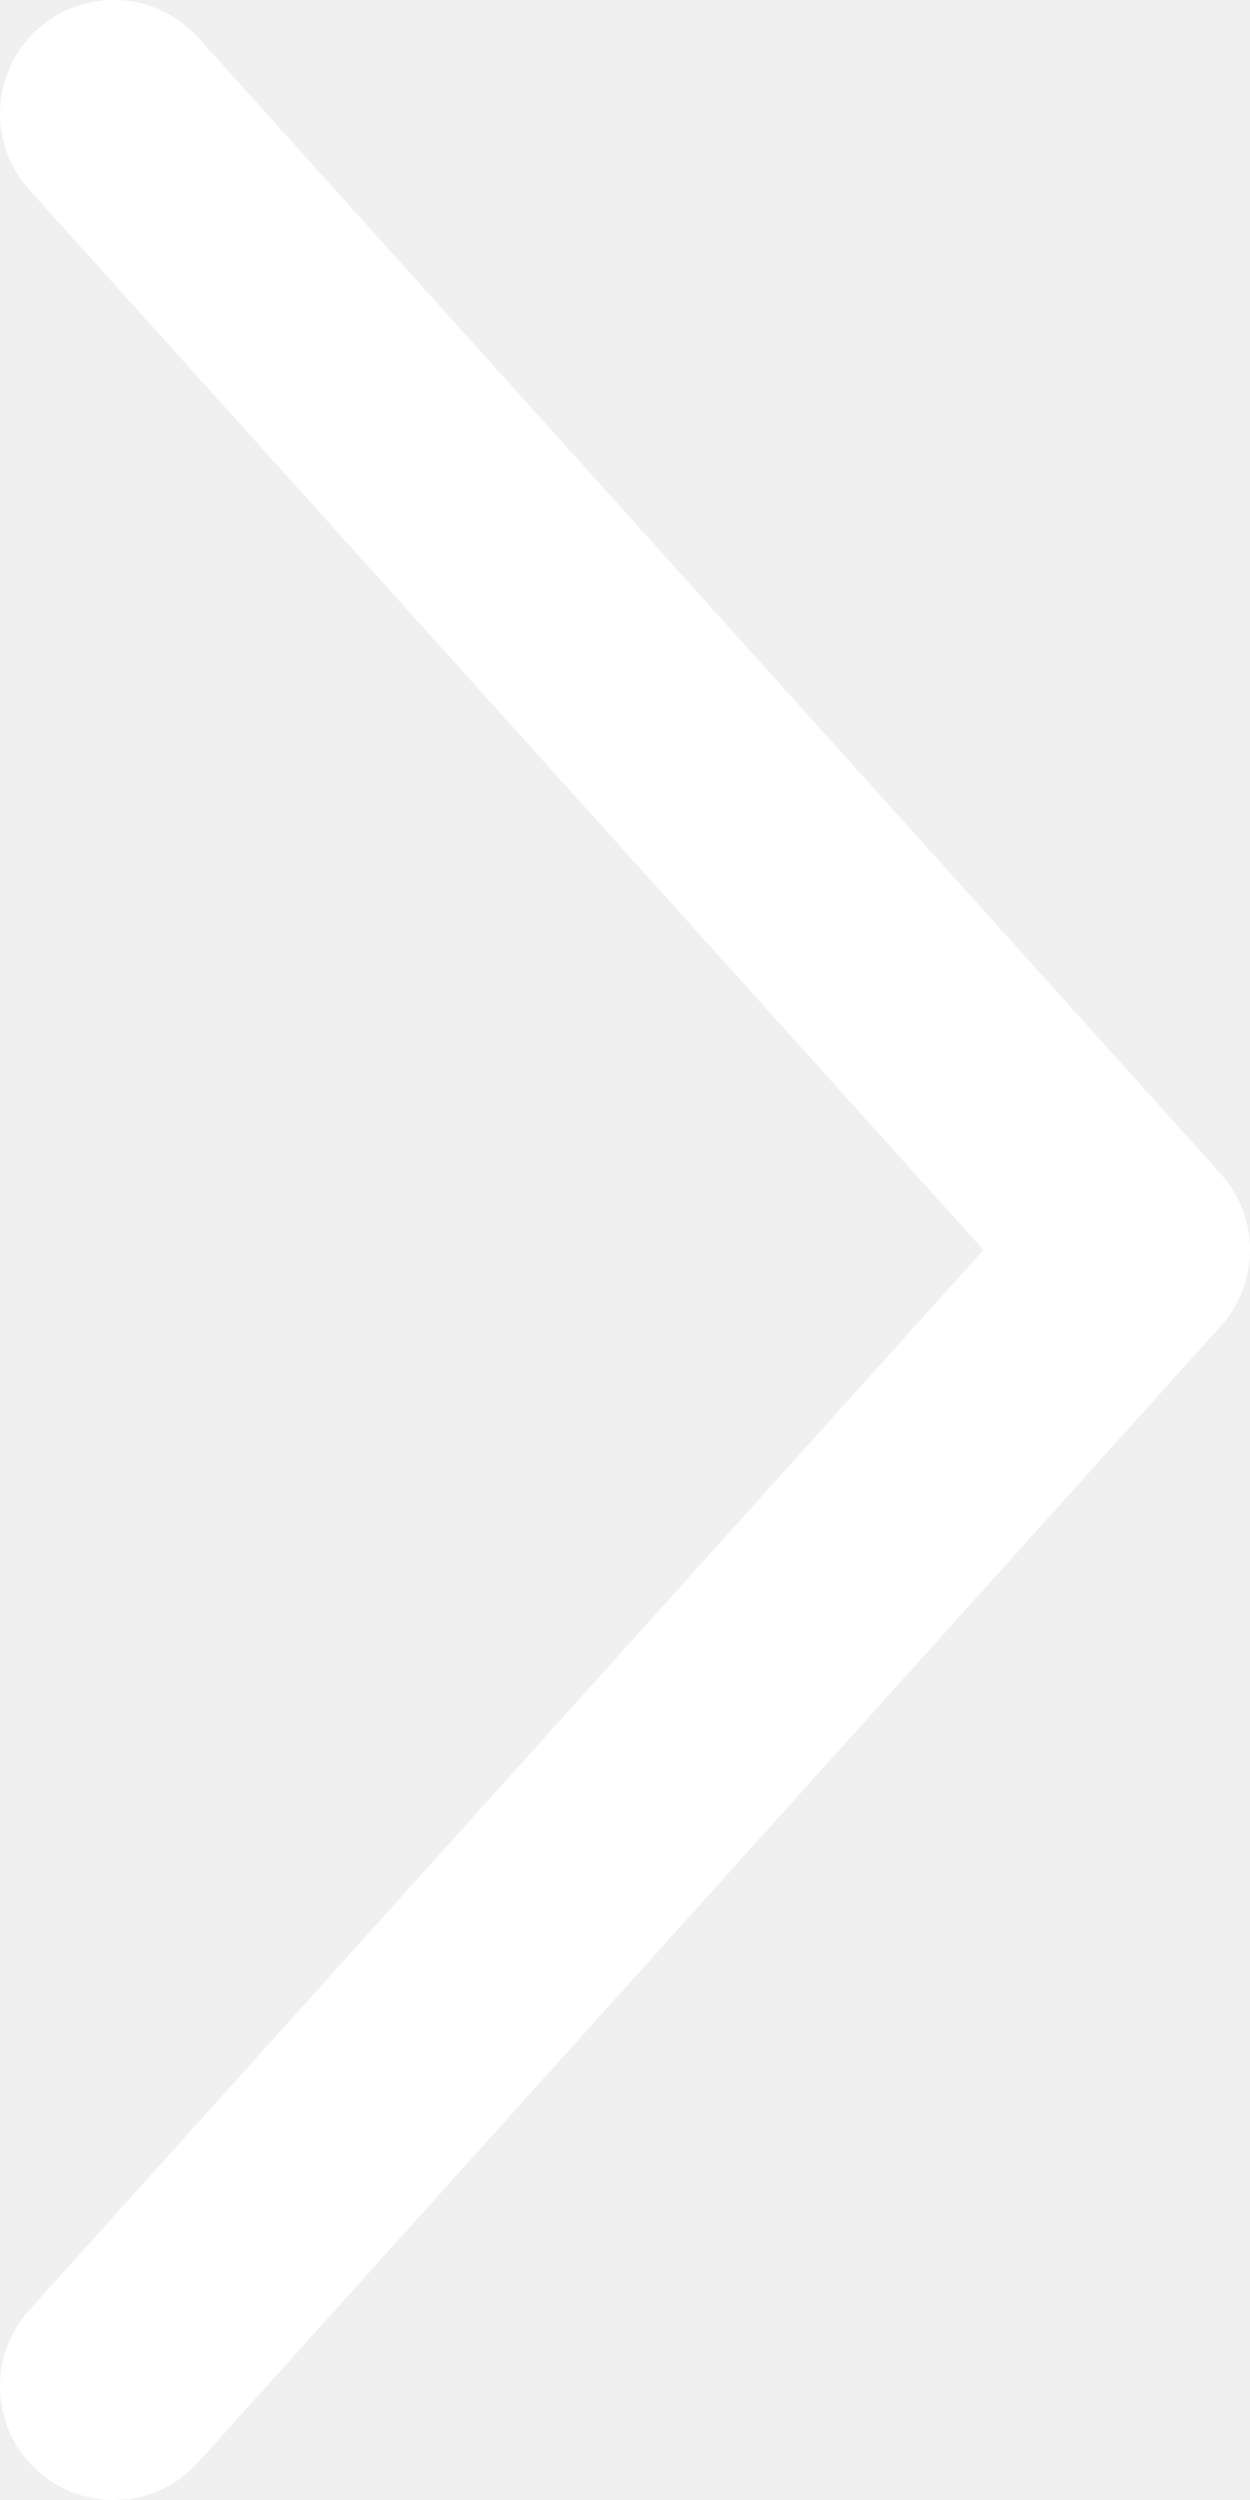
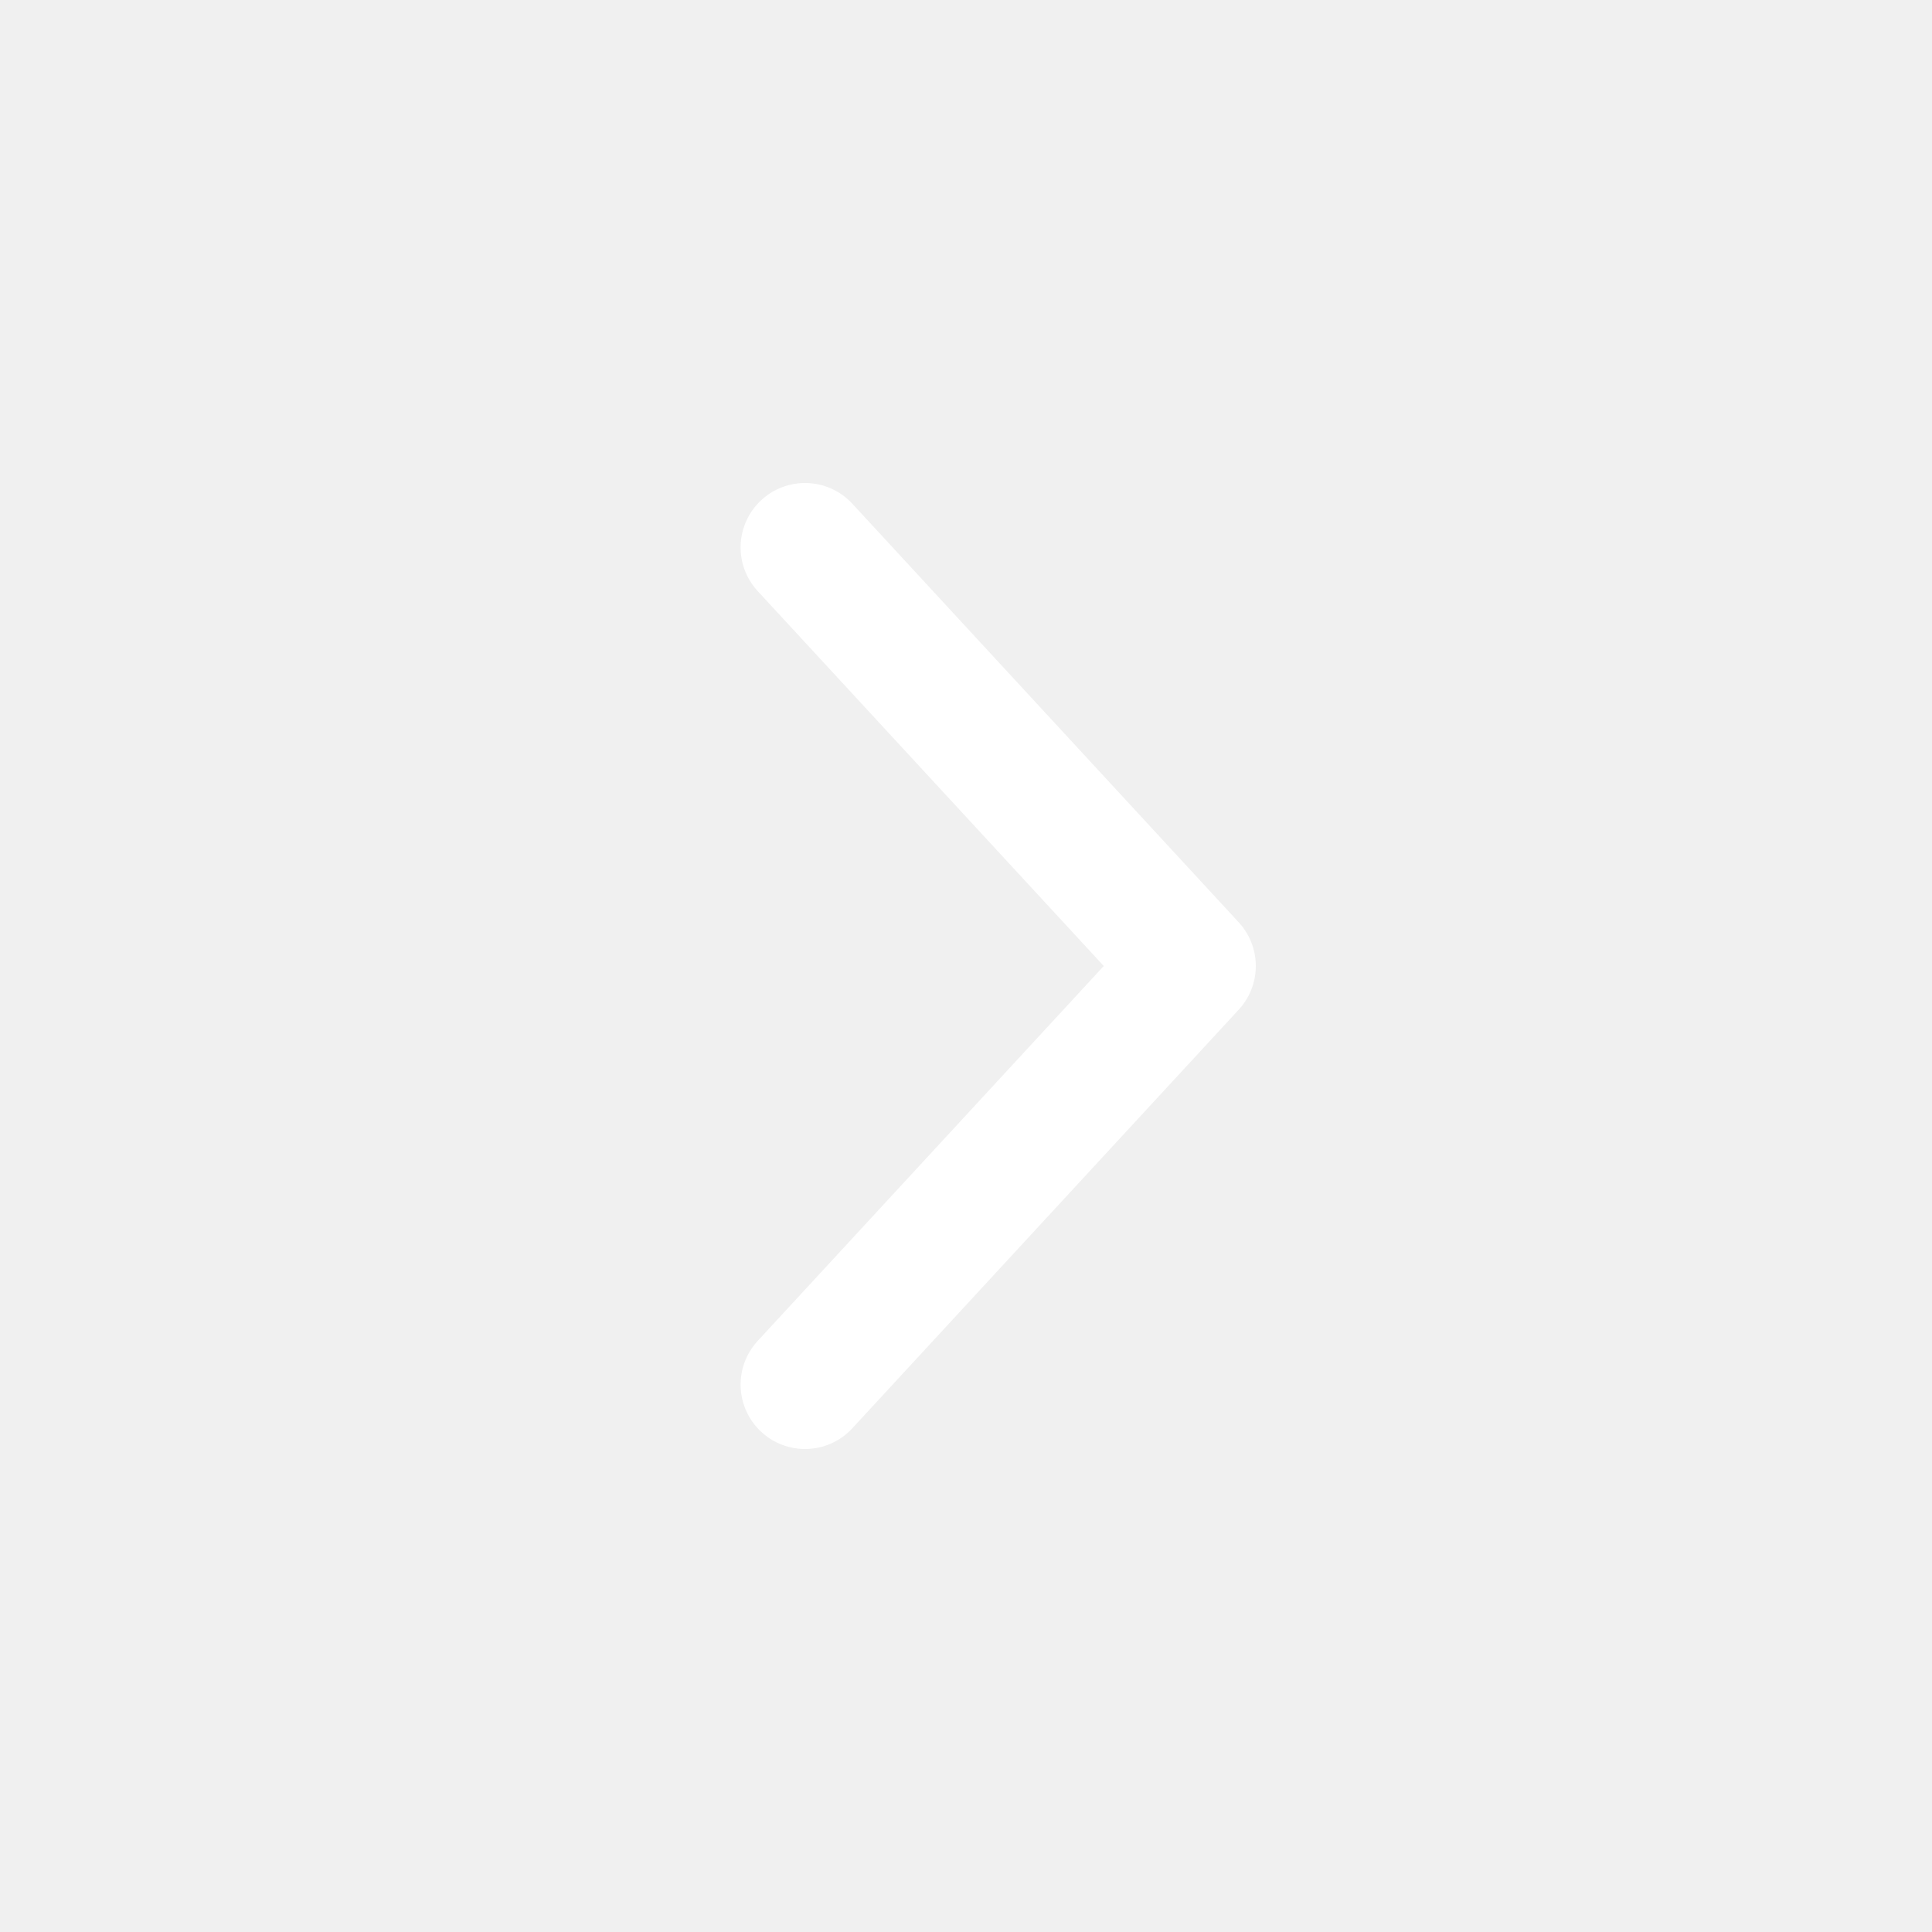
- <svg xmlns="http://www.w3.org/2000/svg" width="11" height="22" viewBox="0 0 11 22" fill="none">
-   <path d="M1 1L10 11L1 21" stroke="white" stroke-width="2" stroke-linecap="round" stroke-linejoin="round" />
+ <svg xmlns="http://www.w3.org/2000/svg" width="30" height="30" viewBox="0 0 30 30" fill="none">
+   <path d="M12.5 8.5L18.5 15L12.5 21.5" stroke="white" stroke-width="2" stroke-linecap="round" stroke-linejoin="round" />
</svg>
